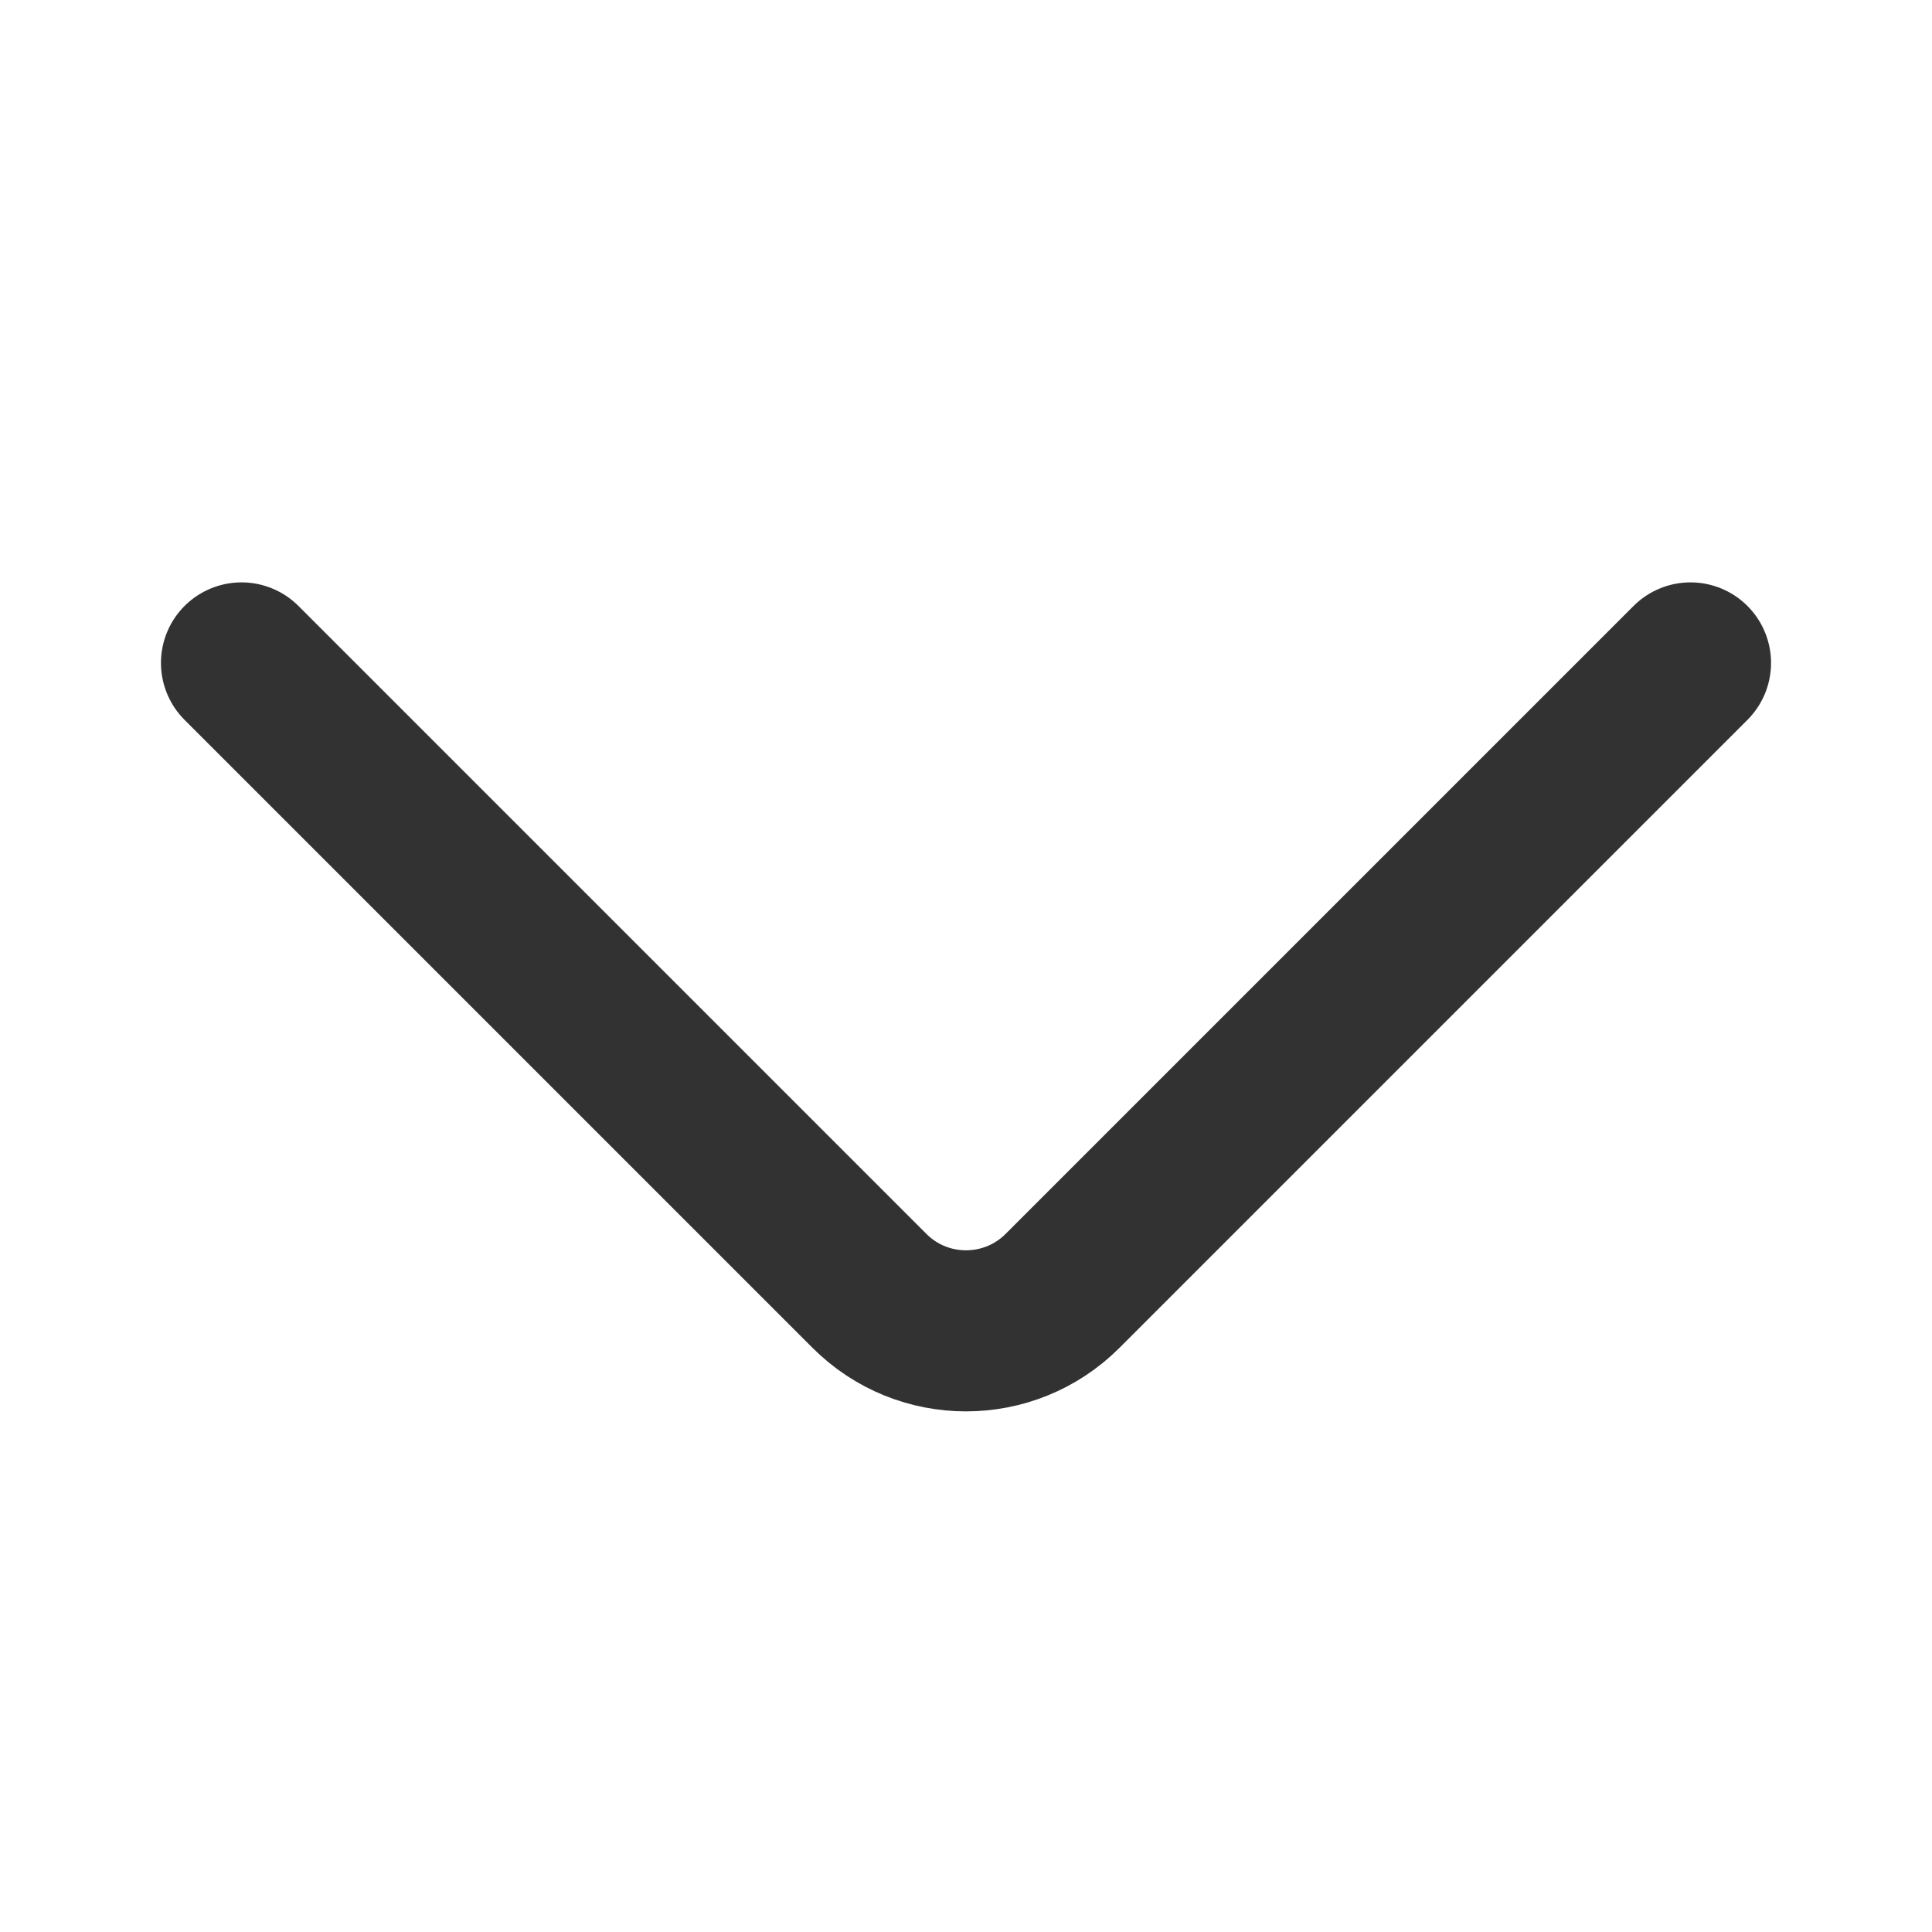
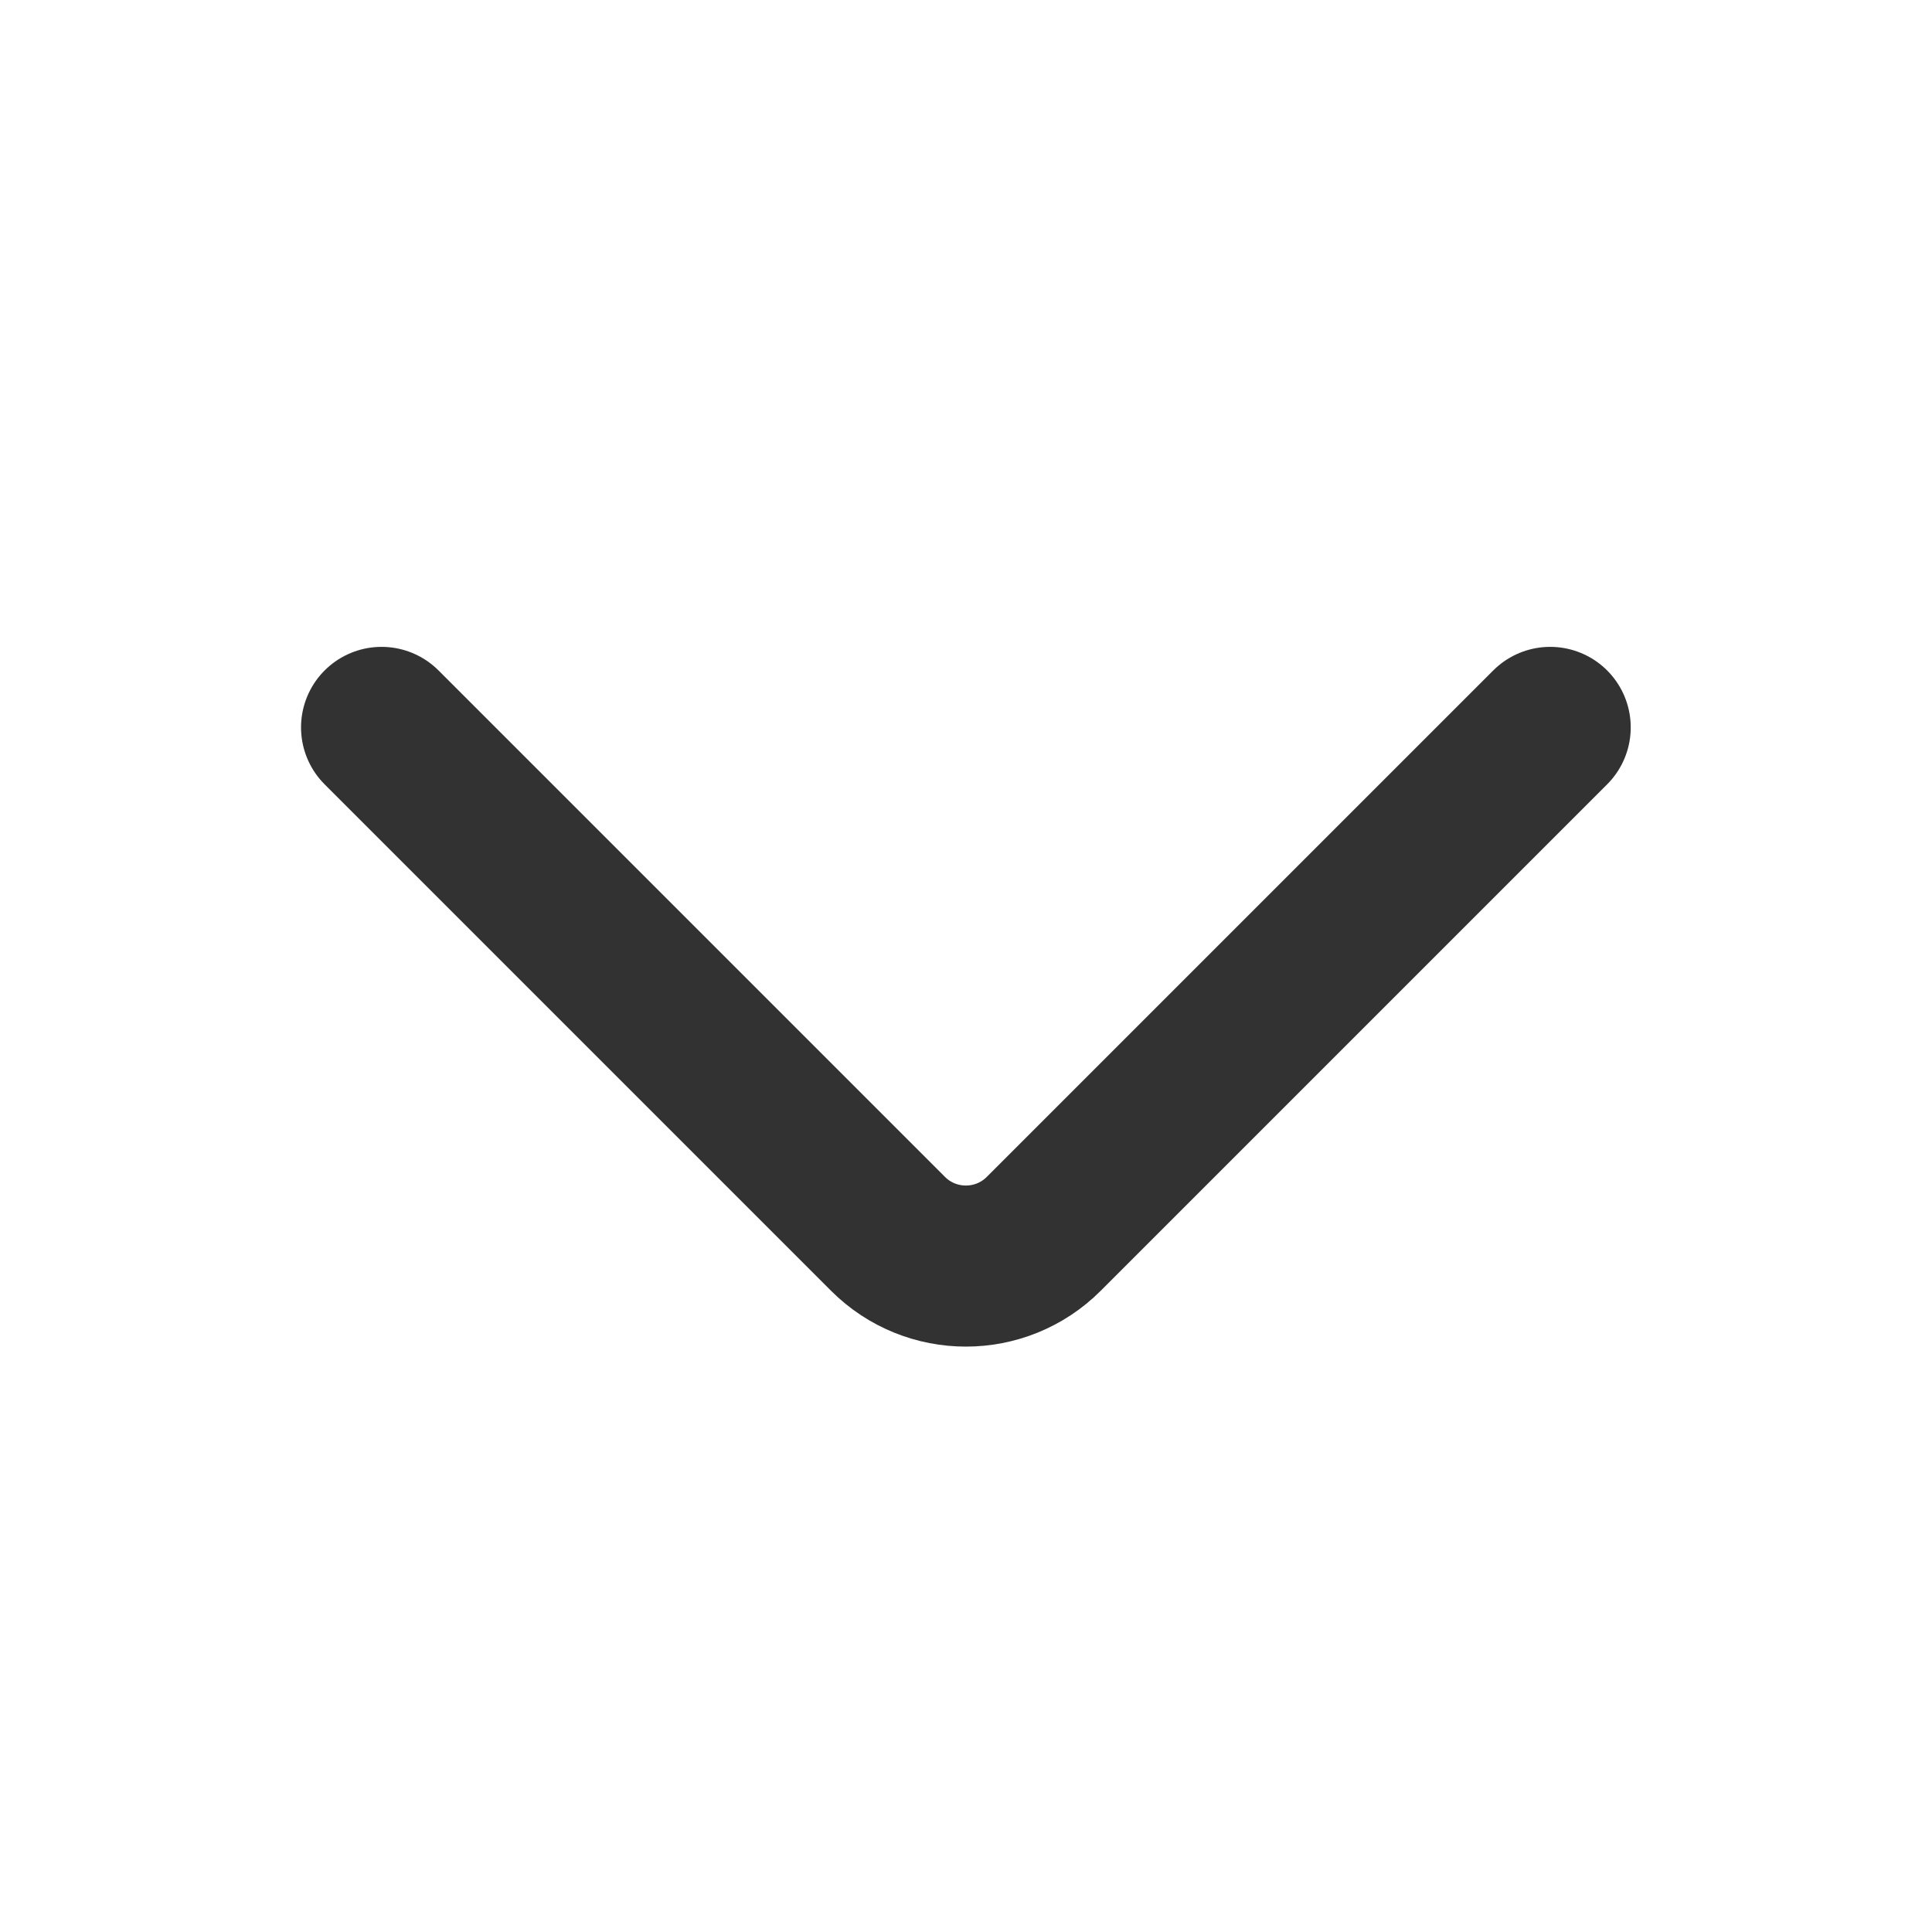
<svg xmlns="http://www.w3.org/2000/svg" viewBox="0 0 800 800">
-   <path d="m100 274.5 260 260c22.1 22.1 57.9 22.1 80 0l260-260" fill="none" stroke="#323232" stroke-linecap="round" stroke-linejoin="round" stroke-width="66.7" />
+   <path d="m158 301.2 209.7 209.7c17.8 17.8 46.7 17.8 64.5 0l209.7-209.7" fill="none" stroke="#323232" stroke-linecap="round" stroke-linejoin="round" stroke-width="66.7" />
</svg>
